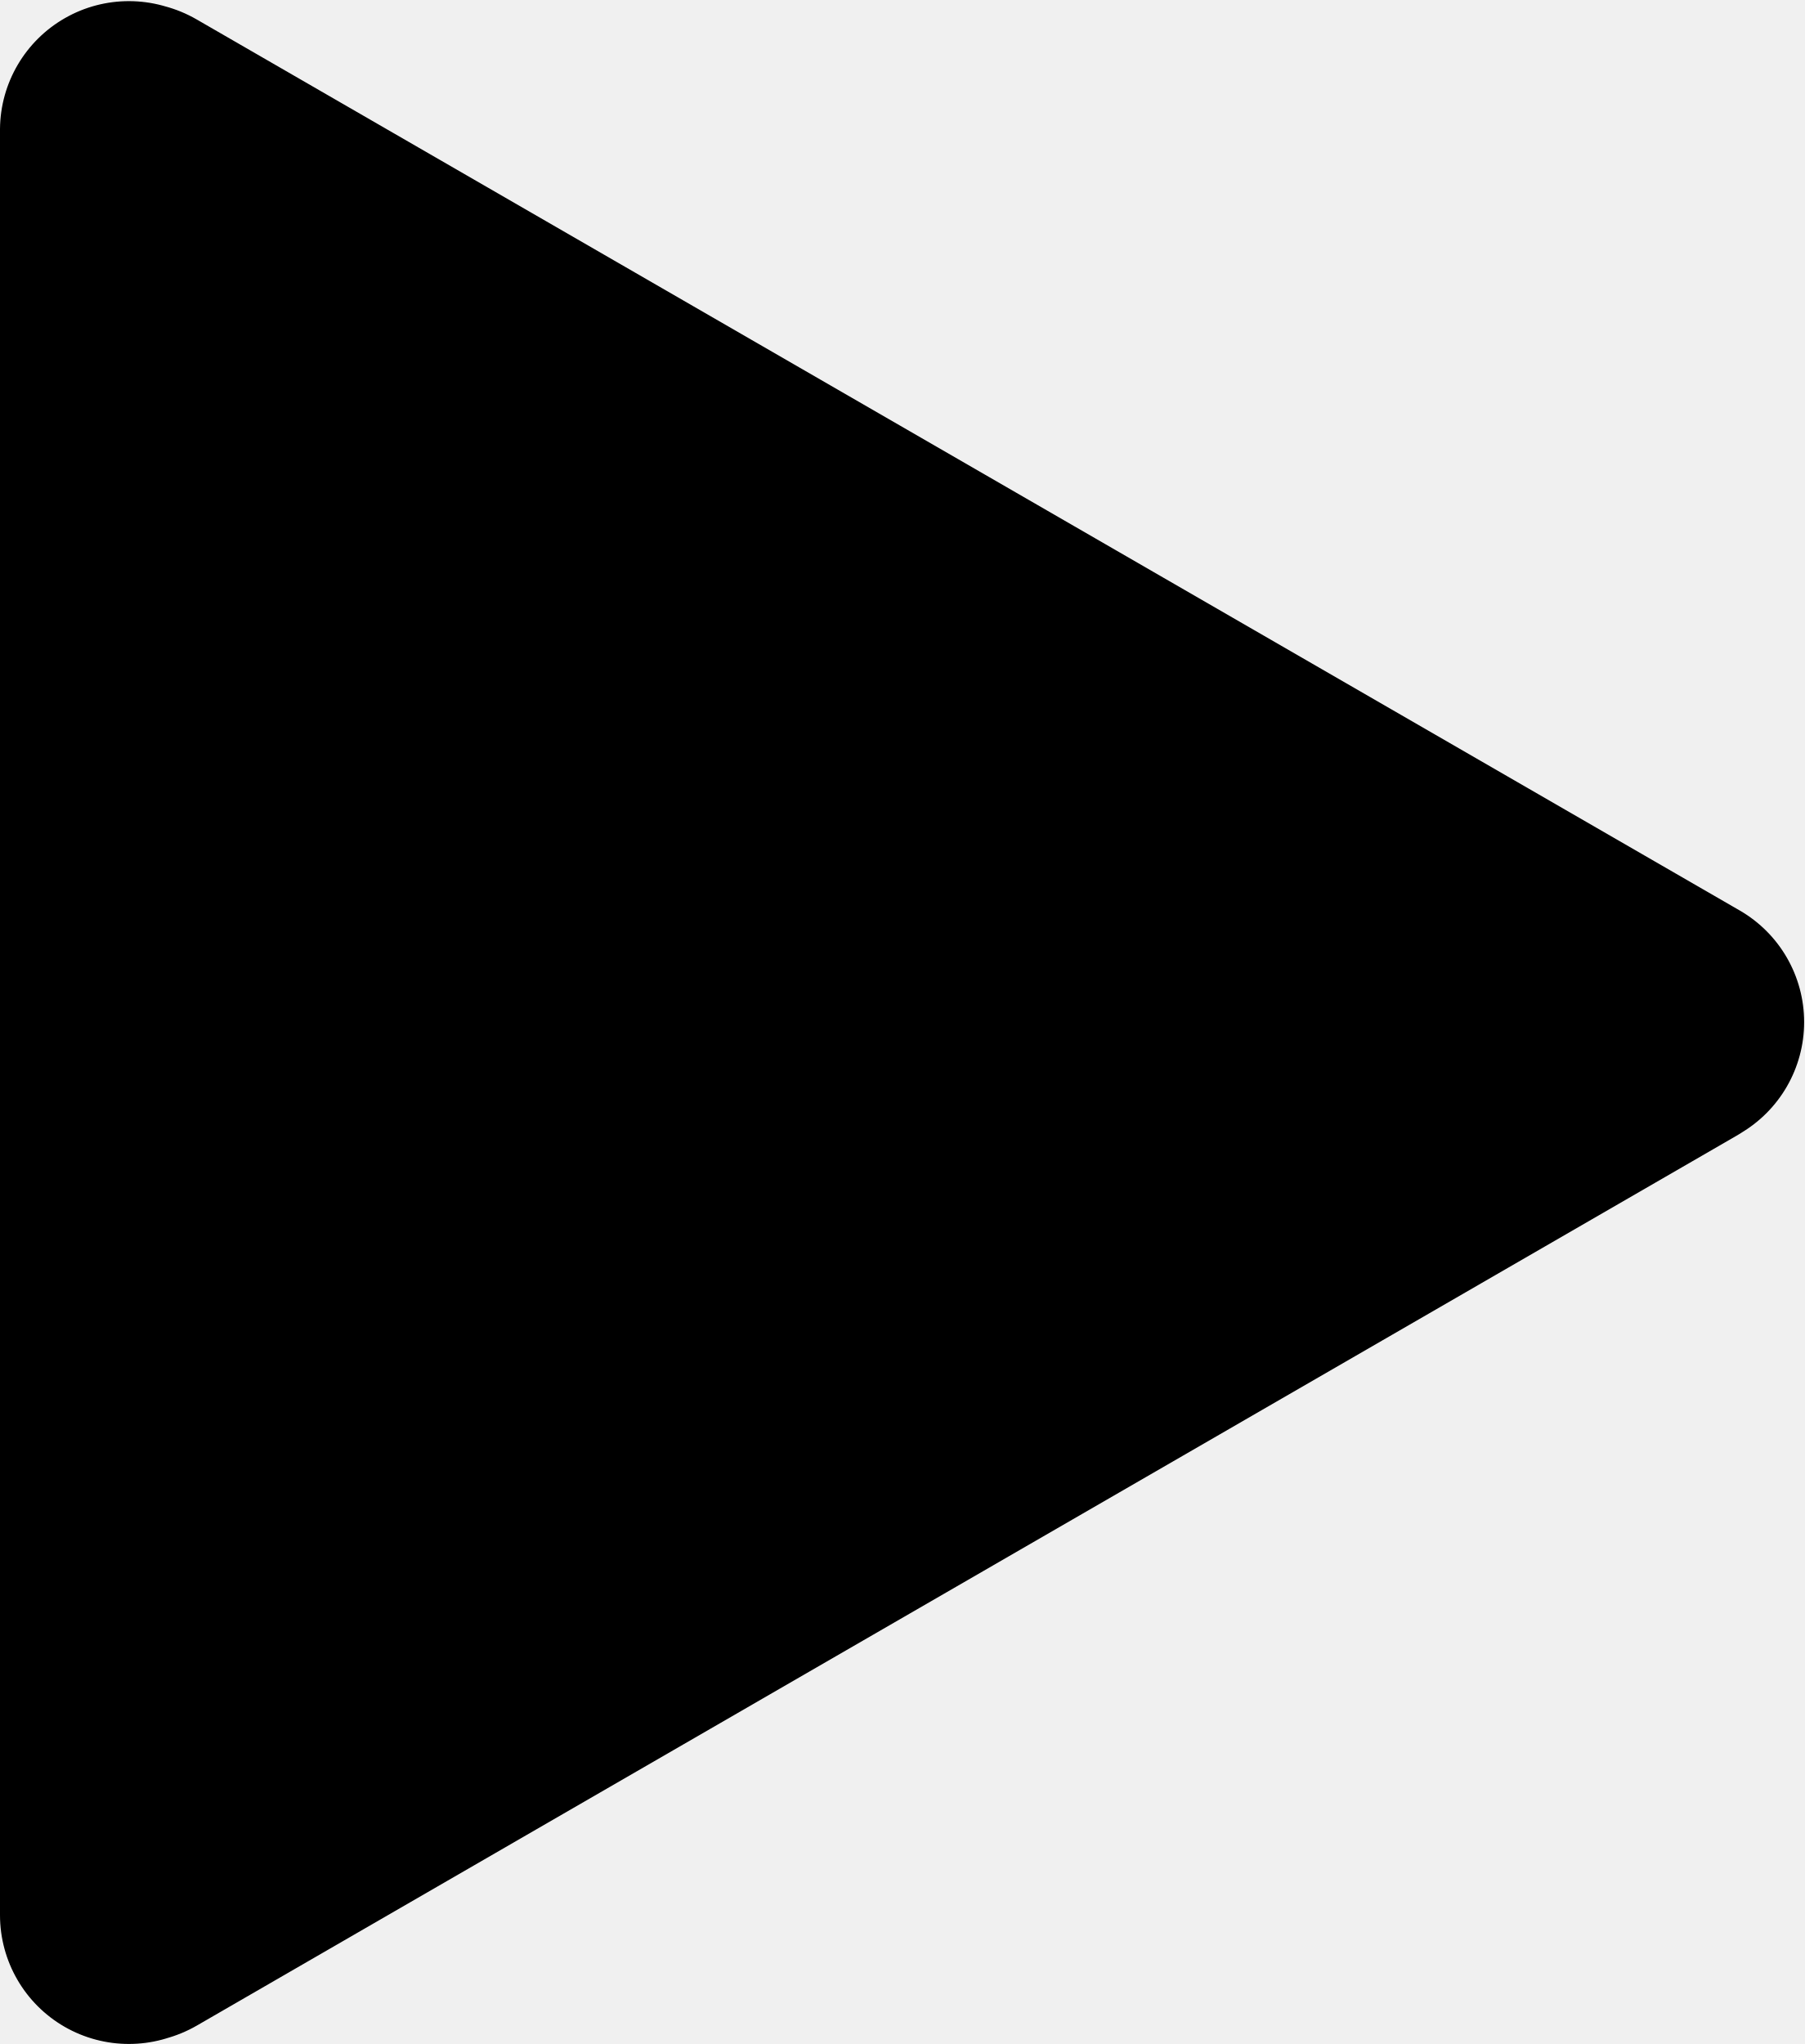
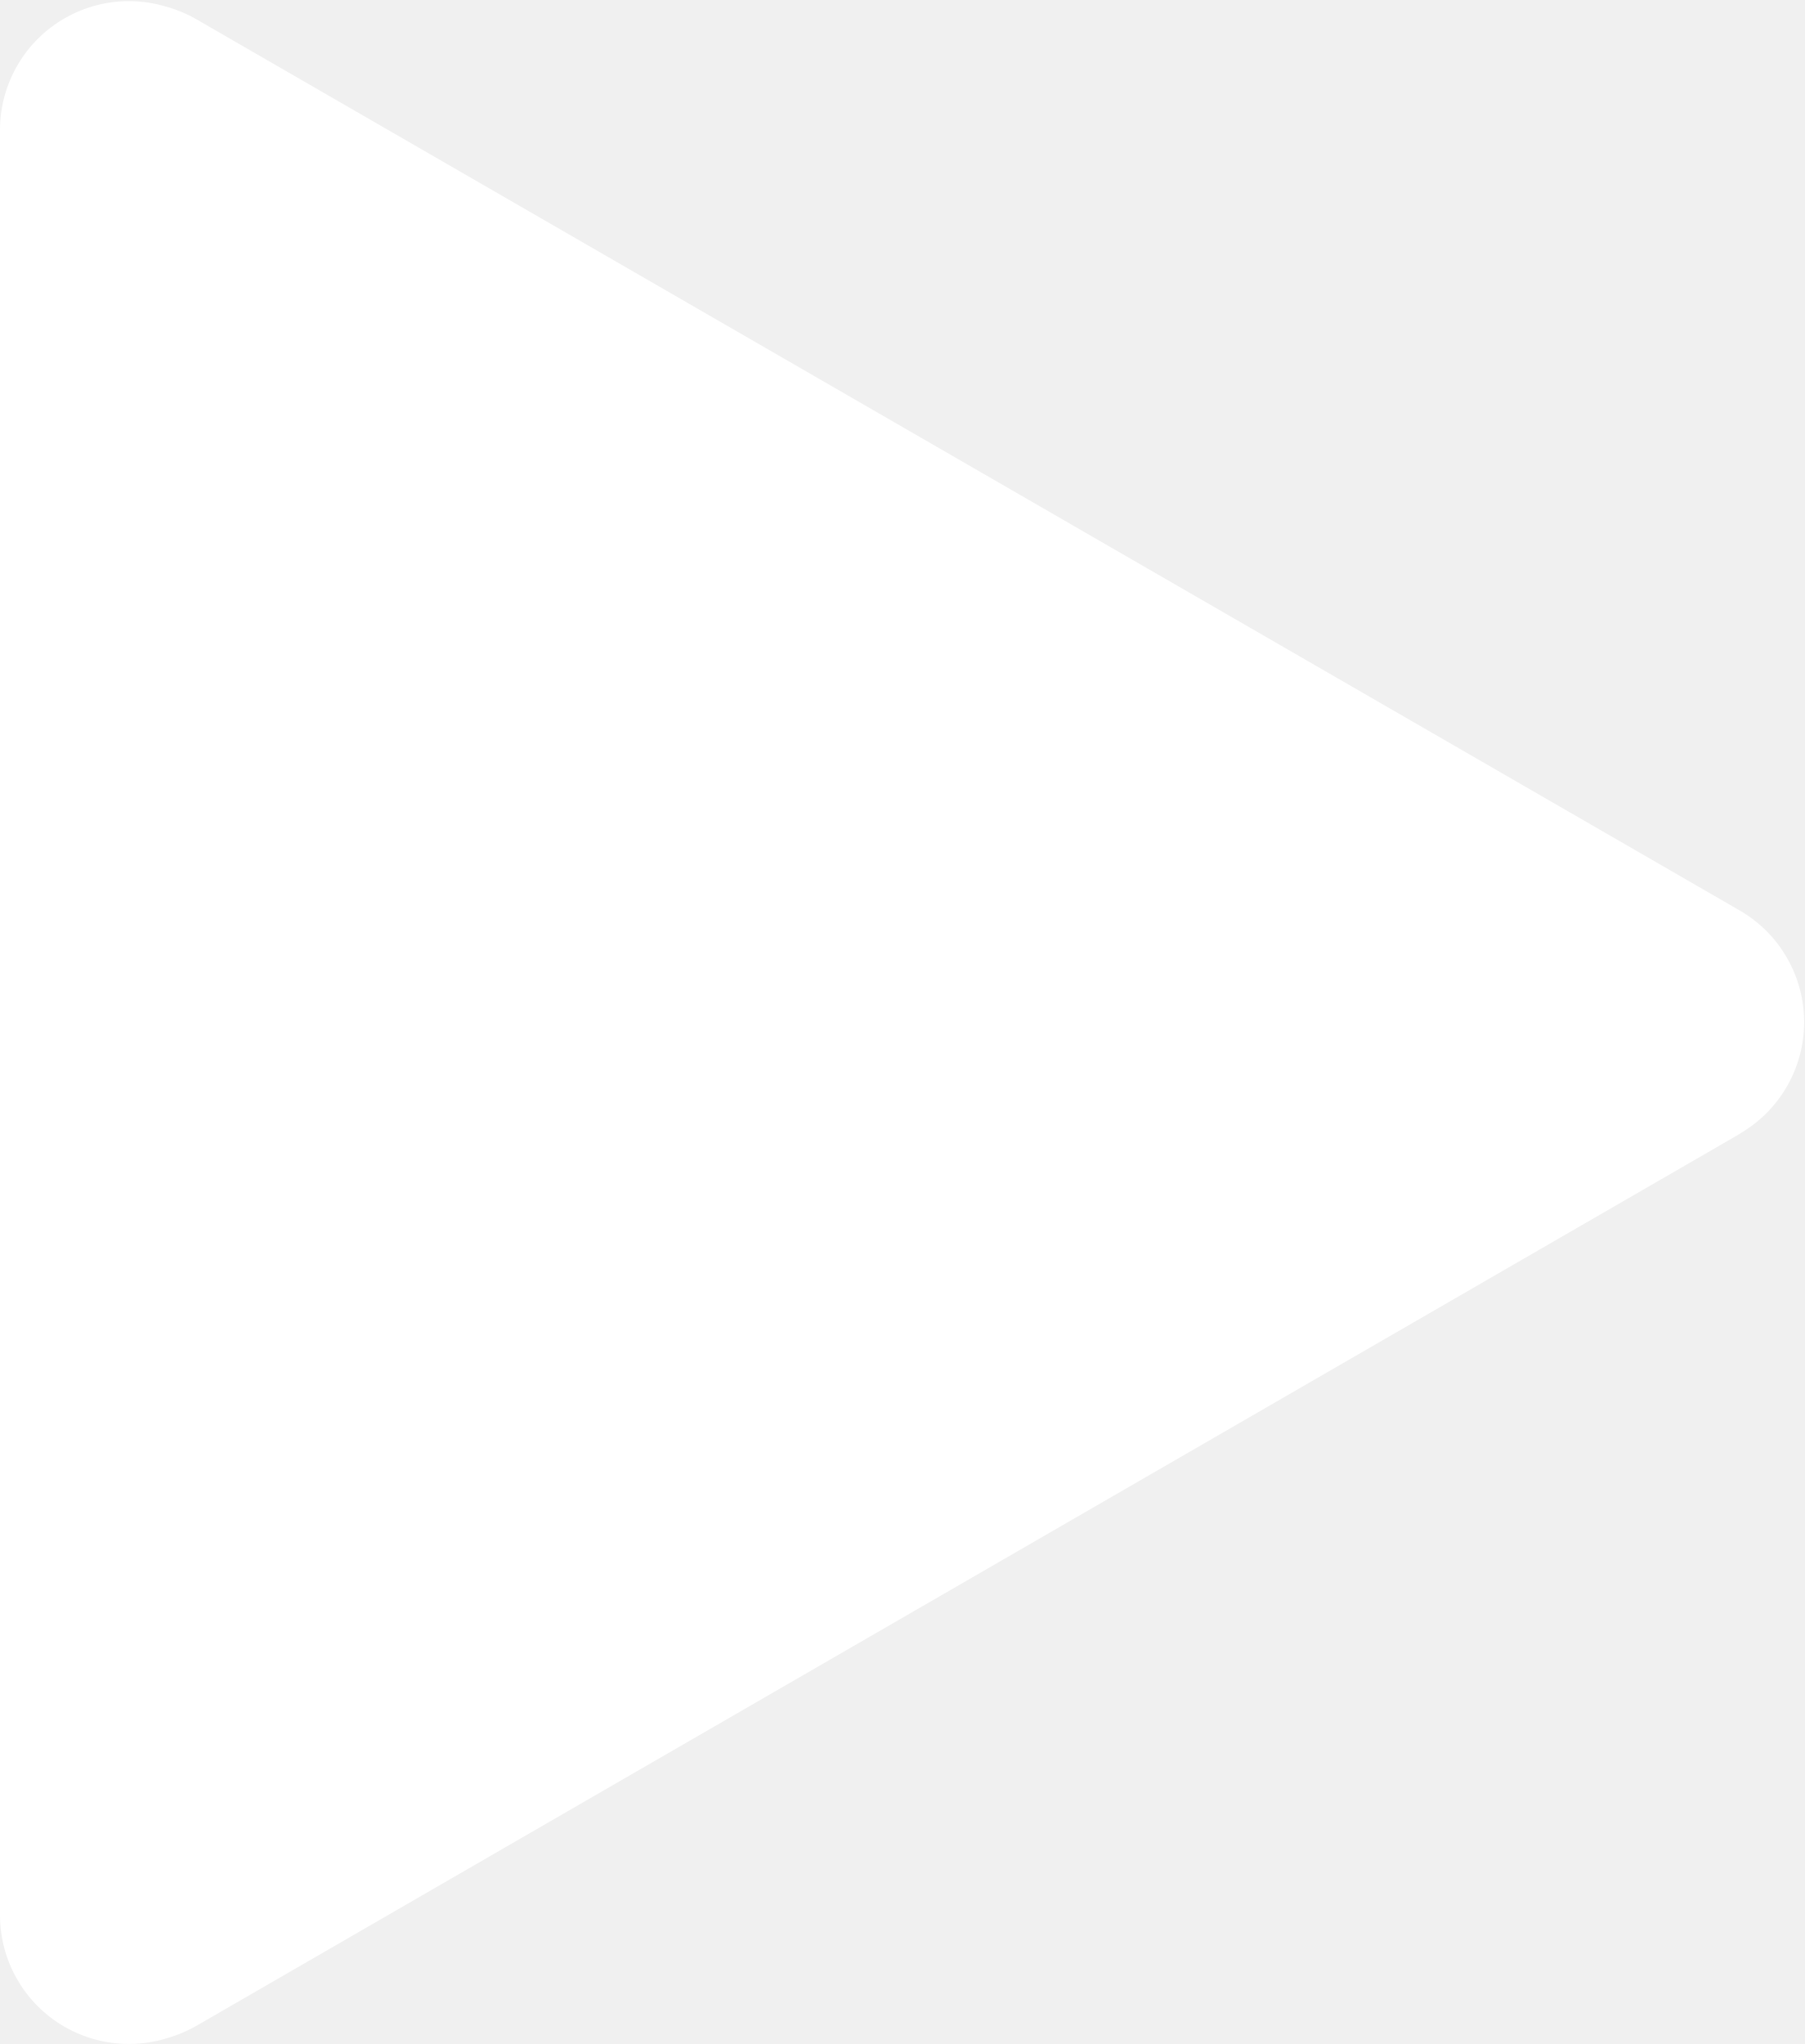
<svg xmlns="http://www.w3.org/2000/svg" width="98px" height="111px" viewBox="0 0 98 111" version="1.1">
  <g id="Page-1" stroke="none" stroke-width="1" fill="none" fill-rule="evenodd">
-     <g id="noun_play_2825916" fill="#000000" fill-rule="nonzero">
-       <path d="M94.5,49.45 L10.69,1.06 C8.487,-0.216 5.771,-0.22 3.565,1.051 C1.359,2.322 -7.39293538e-05,4.674 -7.39293538e-05,7.22 L-7.39293538e-05,103.79 C-0.012,106.342 1.342,108.706 3.548,109.988 C5.755,111.27 8.479,111.274 10.69,110 L94.31,61.68 C96.517,60.409 97.877,58.057 97.877,55.51 C97.877,52.963 96.517,50.611 94.31,49.34 L10.5,1 C8.344,-0.245 5.689,-0.251 3.527,0.984 C1.365,2.22 0.022,4.51 -7.39293538e-05,7 L-7.39293538e-05,104 C-7.39293538e-05,106.5 1.335,108.811 3.501,110.061 C5.667,111.31 8.335,111.31 10.5,110.06 L94.5,61.56 C96.659,60.308 97.988,58.001 97.988,55.505 C97.988,53.009 96.659,50.702 94.5,49.45 Z" id="Path" />
+     <g id="play-icon" fill="#FFFFFF" fill-rule="nonzero">
+       <path d="M94.5,49.45 L10.69,1.06 C8.487,-0.216 5.771,-0.22 3.565,1.051 C1.359,2.322 -0,4.674 -0,7.22 L-0,103.79 C-0.012,106.342 1.342,108.706 3.548,109.988 C5.755,111.27 8.479,111.274 10.69,110 L94.31,61.68 C96.517,60.409 97.877,58.057 97.877,55.51 C97.877,52.963 96.517,50.611 94.31,49.34 L10.5,1 C8.344,-0.245 5.689,-0.251 3.527,0.984 C1.365,2.22 0.022,4.51 -0,7 L-0,104 C-0,106.5 1.335,108.811 3.501,110.061 C5.667,111.31 8.335,111.31 10.5,110.06 L94.5,61.56 C96.659,60.308 97.988,58.001 97.988,55.505 C97.988,53.009 96.659,50.702 94.5,49.45 Z" id="Path" />
    </g>
  </g>
</svg>
